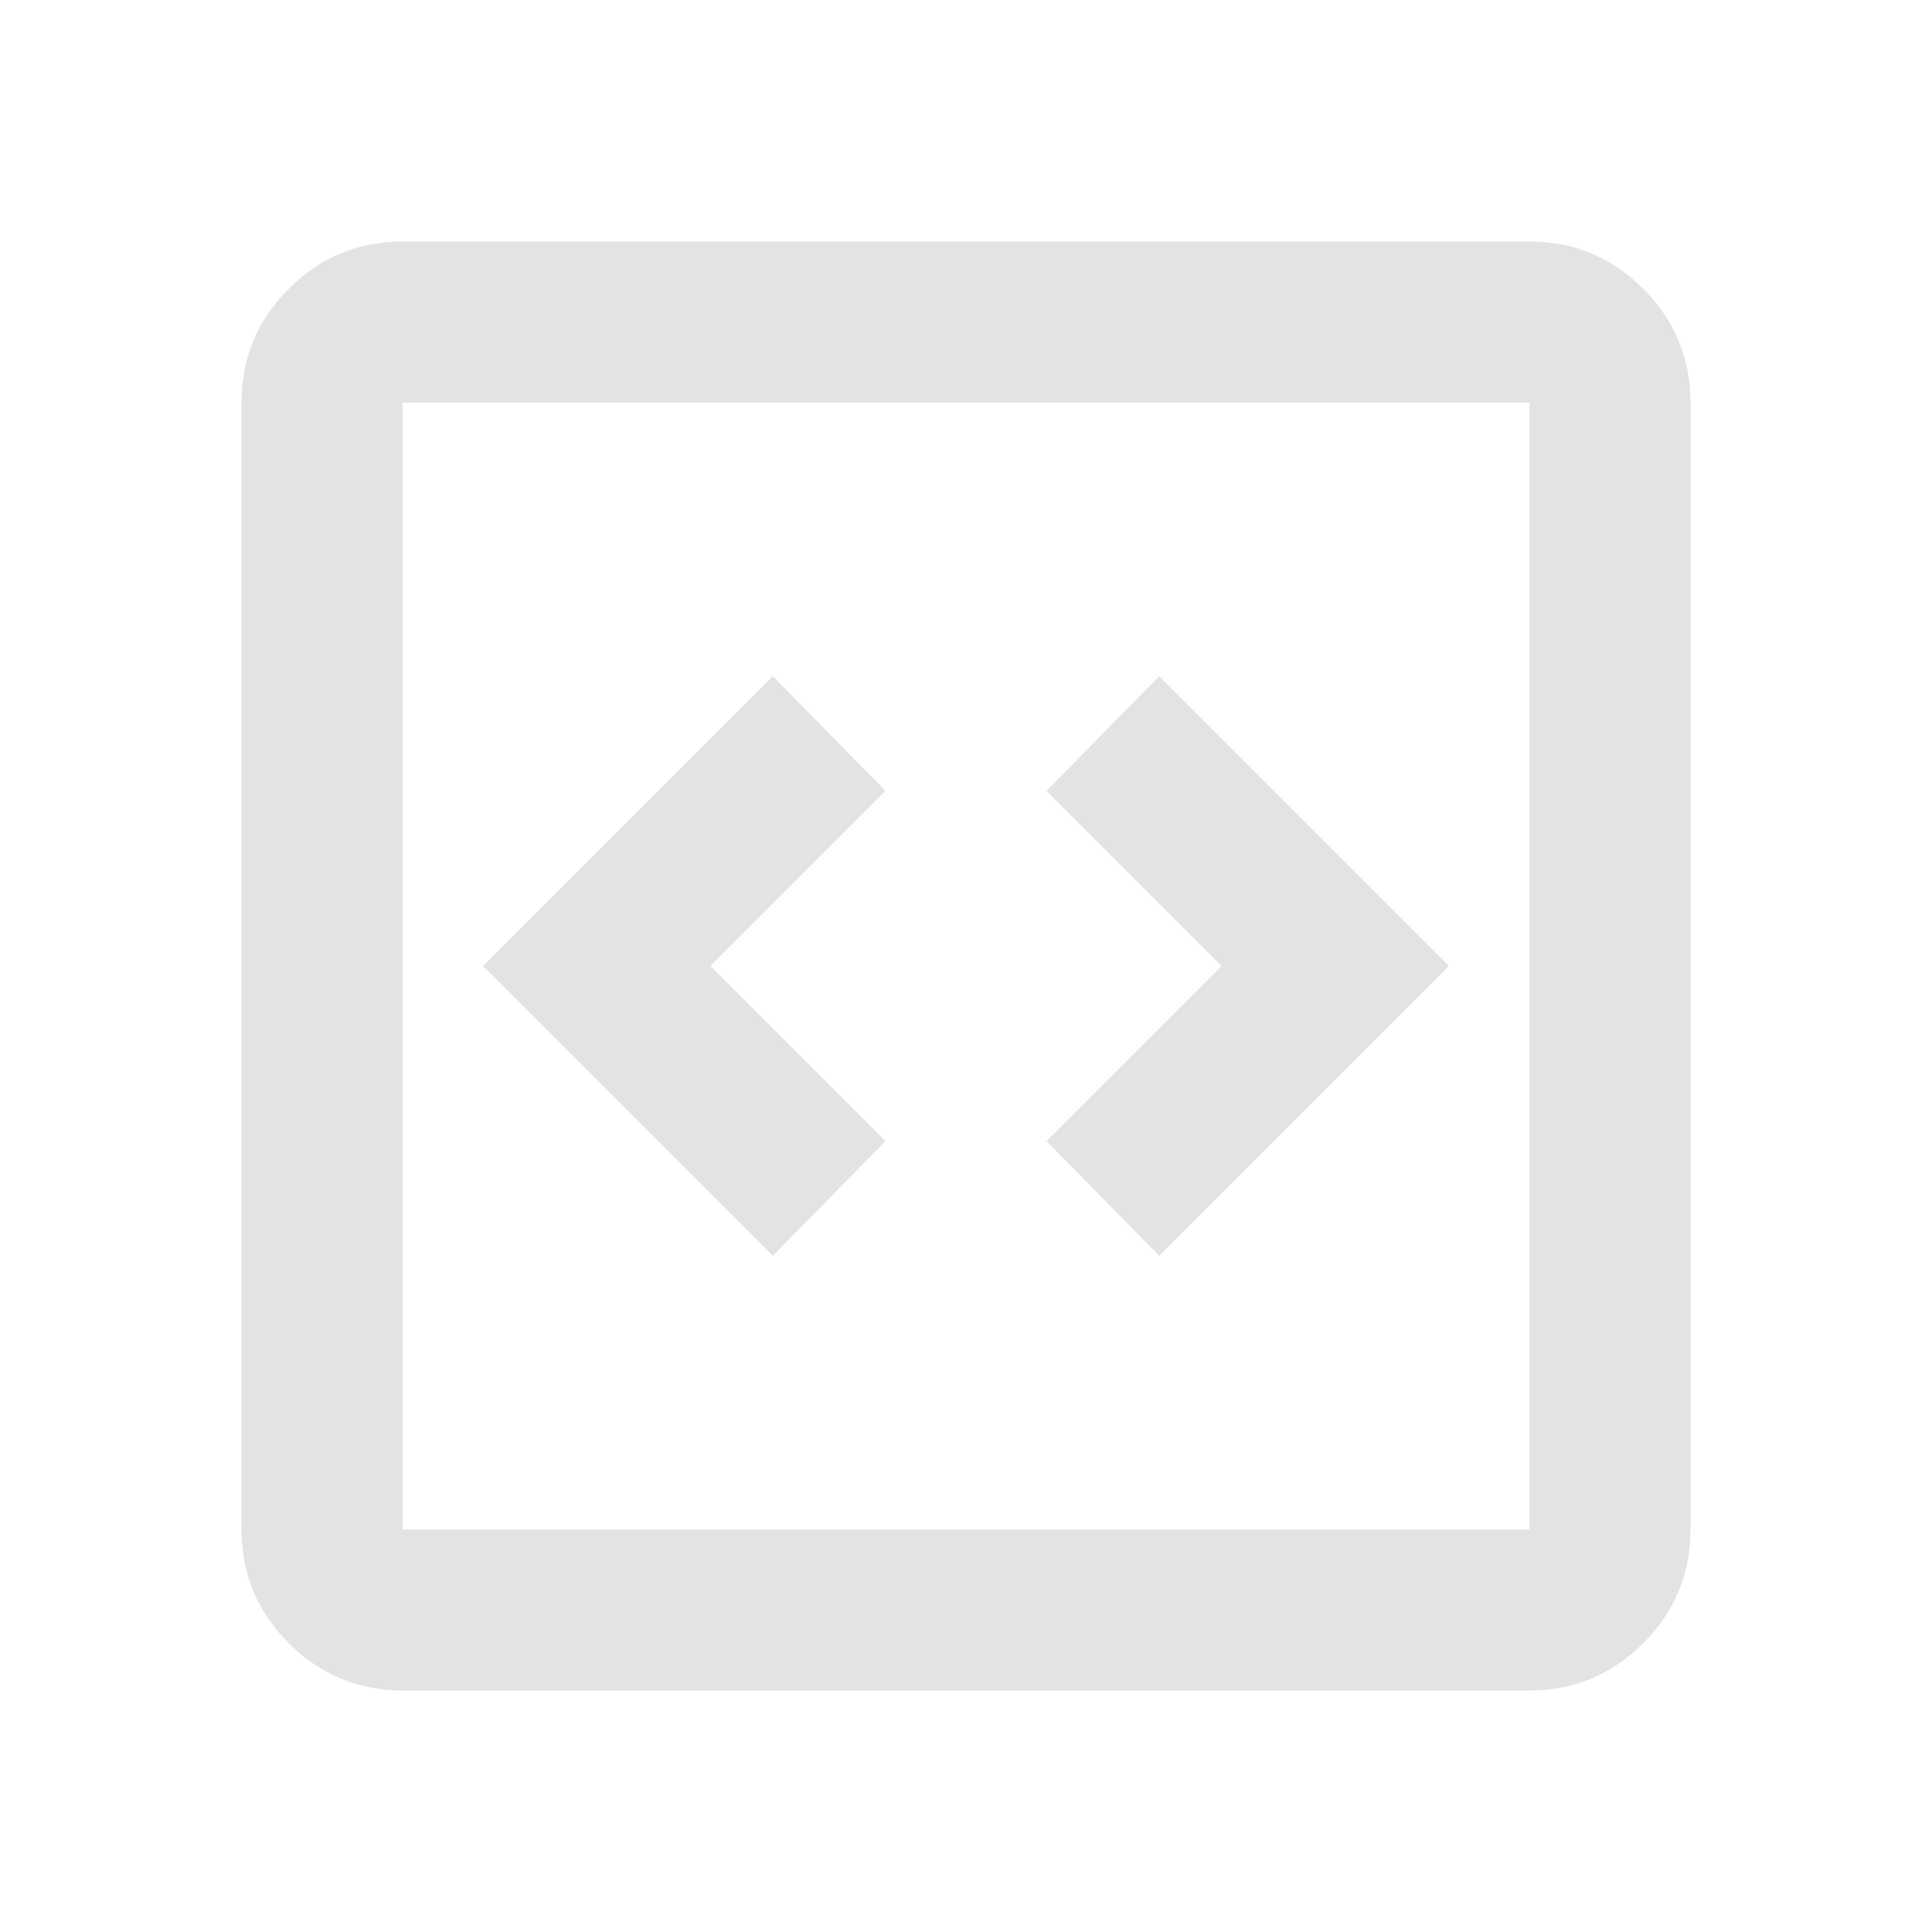
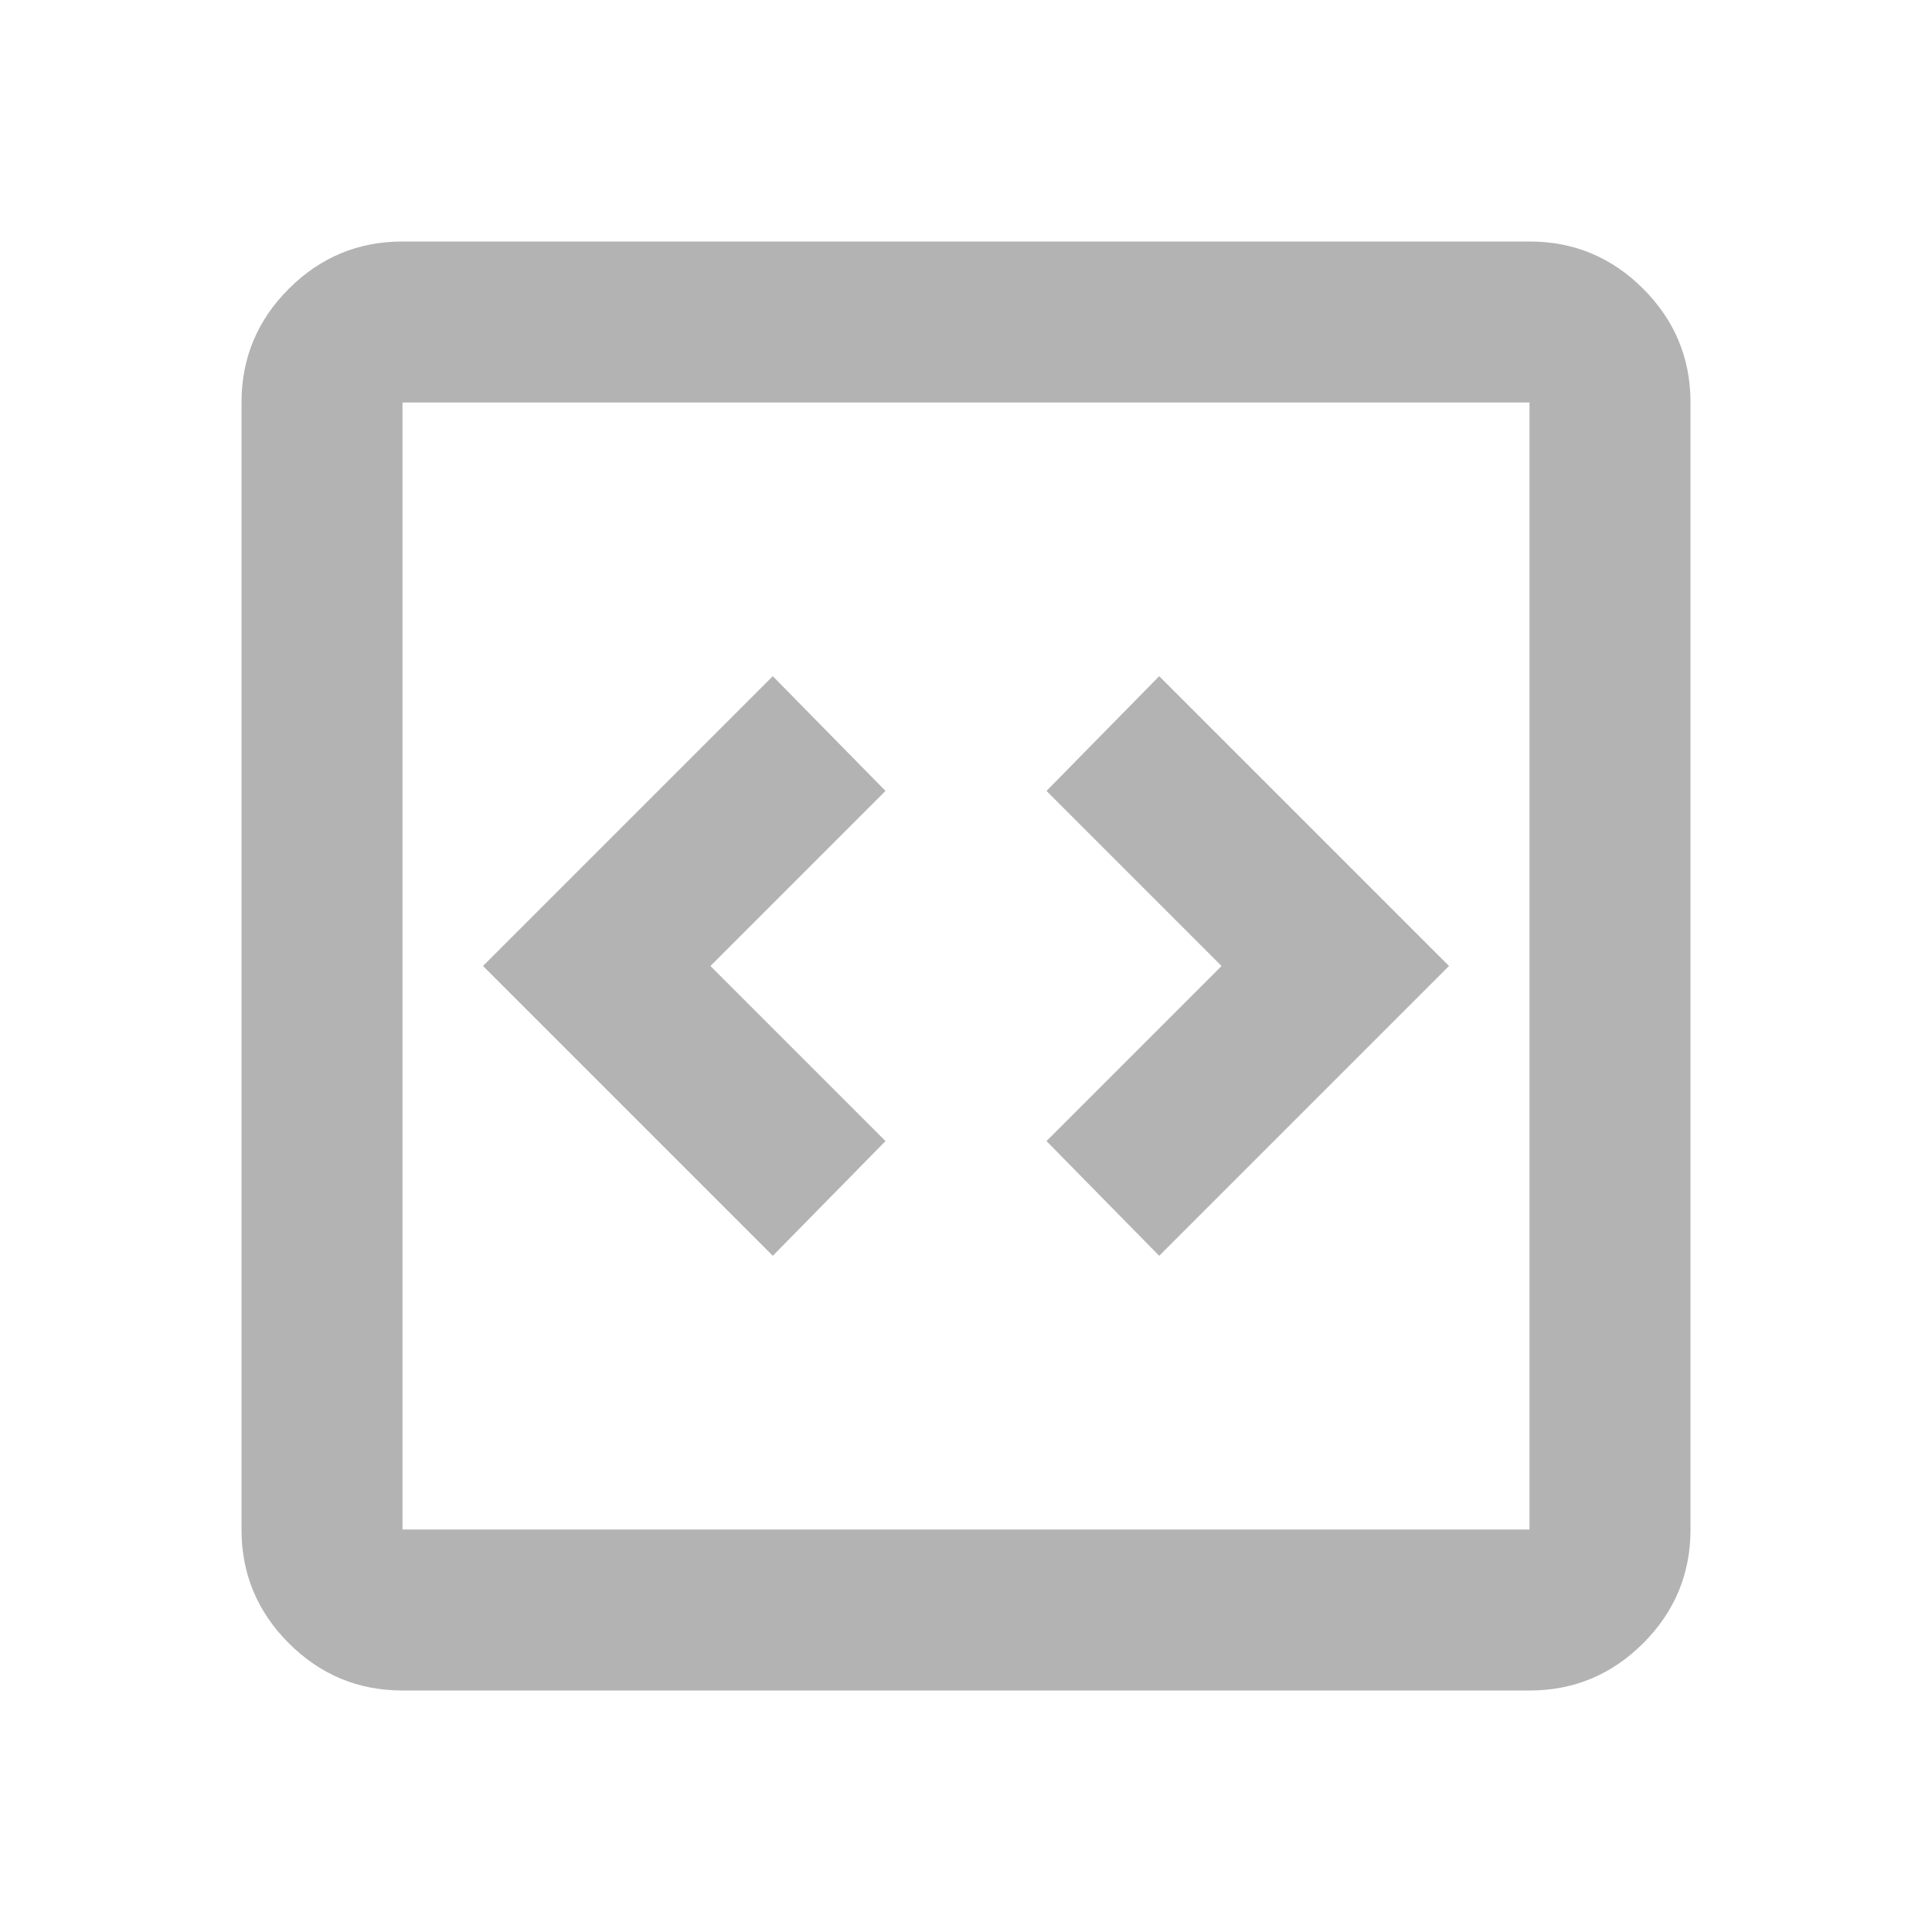
- <svg xmlns="http://www.w3.org/2000/svg" height="24px" viewBox="0 -960 960 960" width="24px" fill="#e3e3e3">
+ <svg xmlns="http://www.w3.org/2000/svg" height="24px" viewBox="0 -960 960 960" width="24px" fill="#B3B3B3">
  <path d="m384-336 56-57-87-87 87-87-56-57-144 144 144 144Zm192 0 144-144-144-144-56 57 87 87-87 87 56 57ZM200-120q-33 0-56.5-23.5T120-200v-560q0-33 23.5-56.5T200-840h560q33 0 56.5 23.5T840-760v560q0 33-23.5 56.5T760-120H200Zm0-80h560v-560H200v560Zm0-560v560-560Z" />
</svg>
